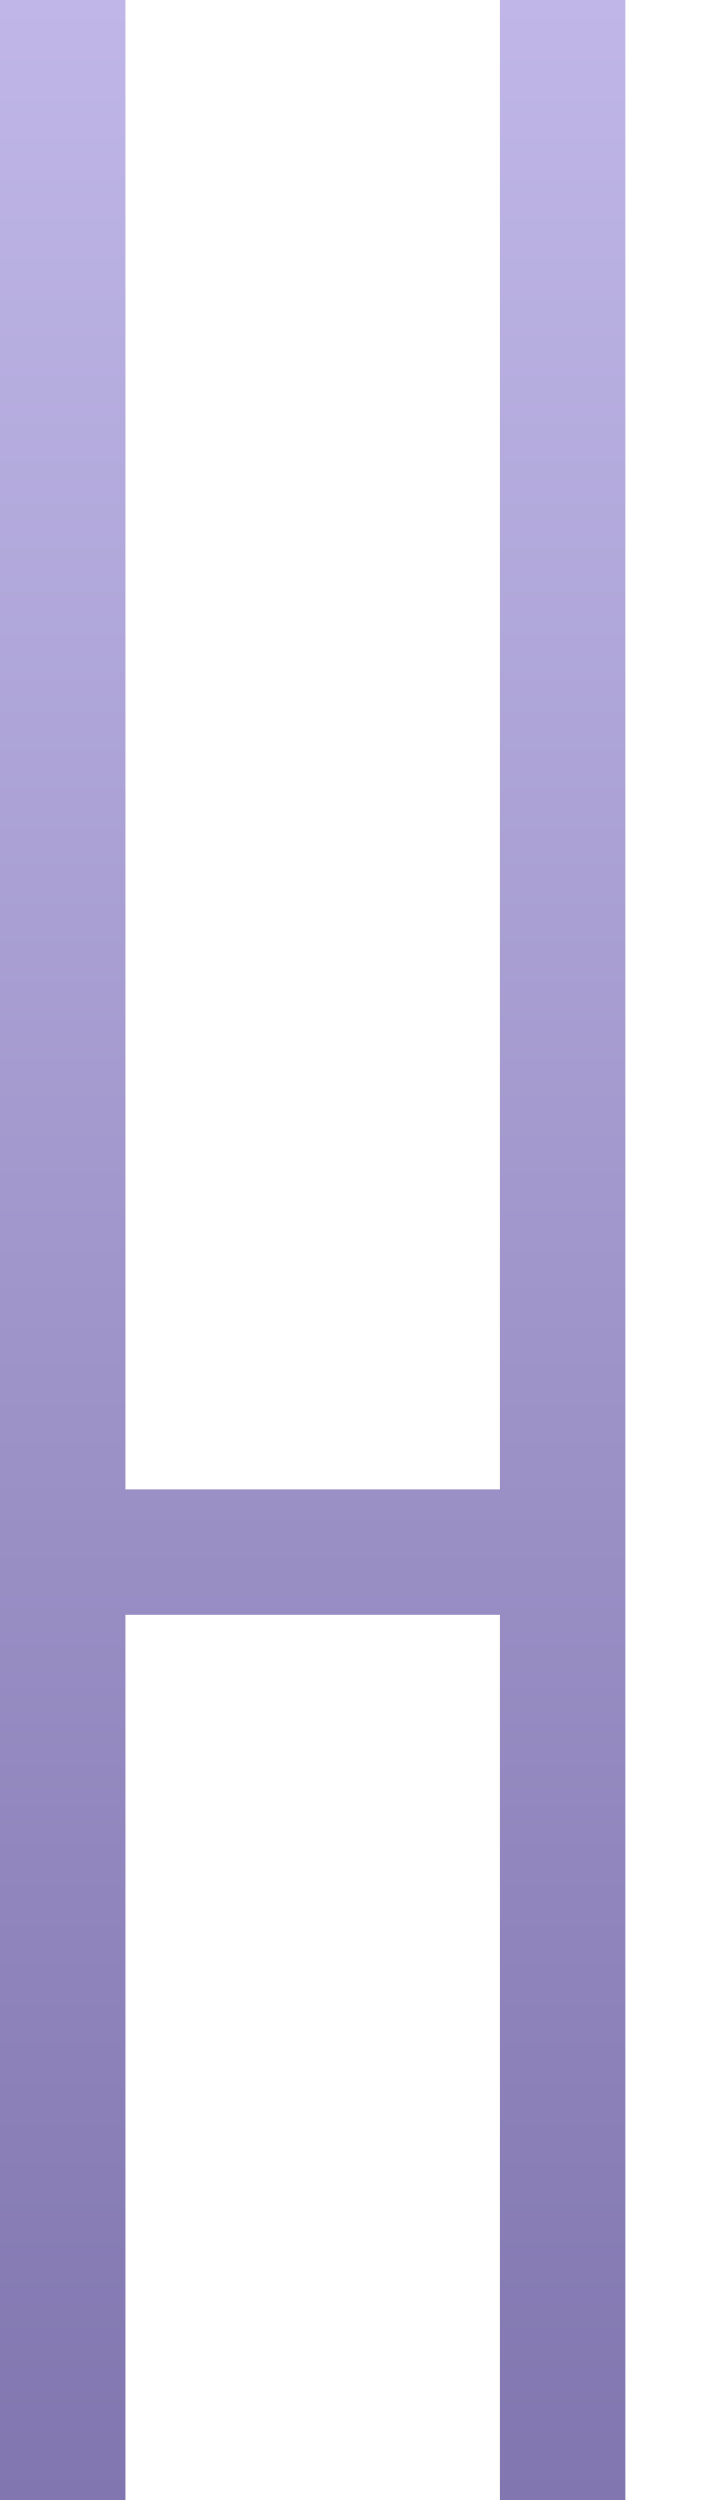
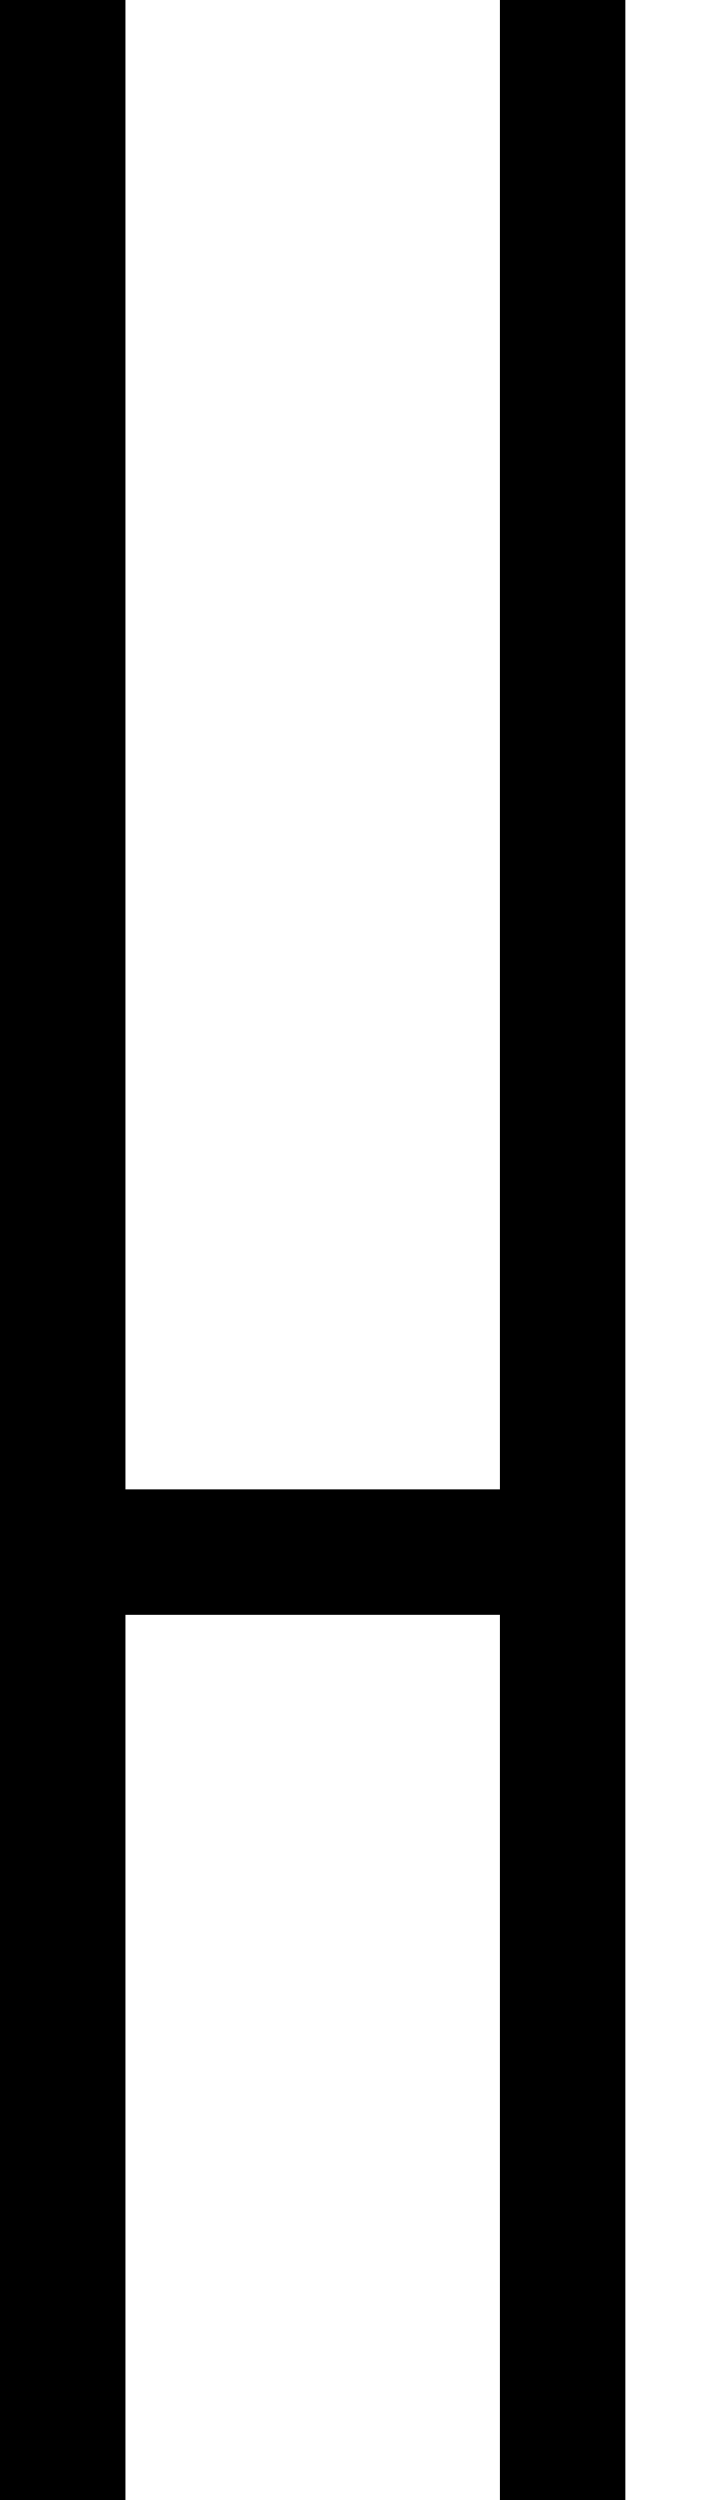
<svg xmlns="http://www.w3.org/2000/svg" width="8" height="28" viewBox="0 0 8 28" fill="none">
  <path d="M0 0H1.405V16.681H5.599V0H7.004V28H5.599V18.086H1.405V28H0V0Z" fill="url(#paint0_linear_13_86)" />
  <defs>
    <linearGradient id="paint0_linear_13_86" x1="3.502" y1="0" x2="3.502" y2="28" gradientUnits="userSpaceOnUse">
-       <stop stop-color="#C0B7E8" />
-       <stop offset="1" stop-color="#8176AF" />
+       <stop stopColor="#C0B7E8" />
+       <stop offset="1" stopColor="#8176AF" />
    </linearGradient>
  </defs>
</svg>
